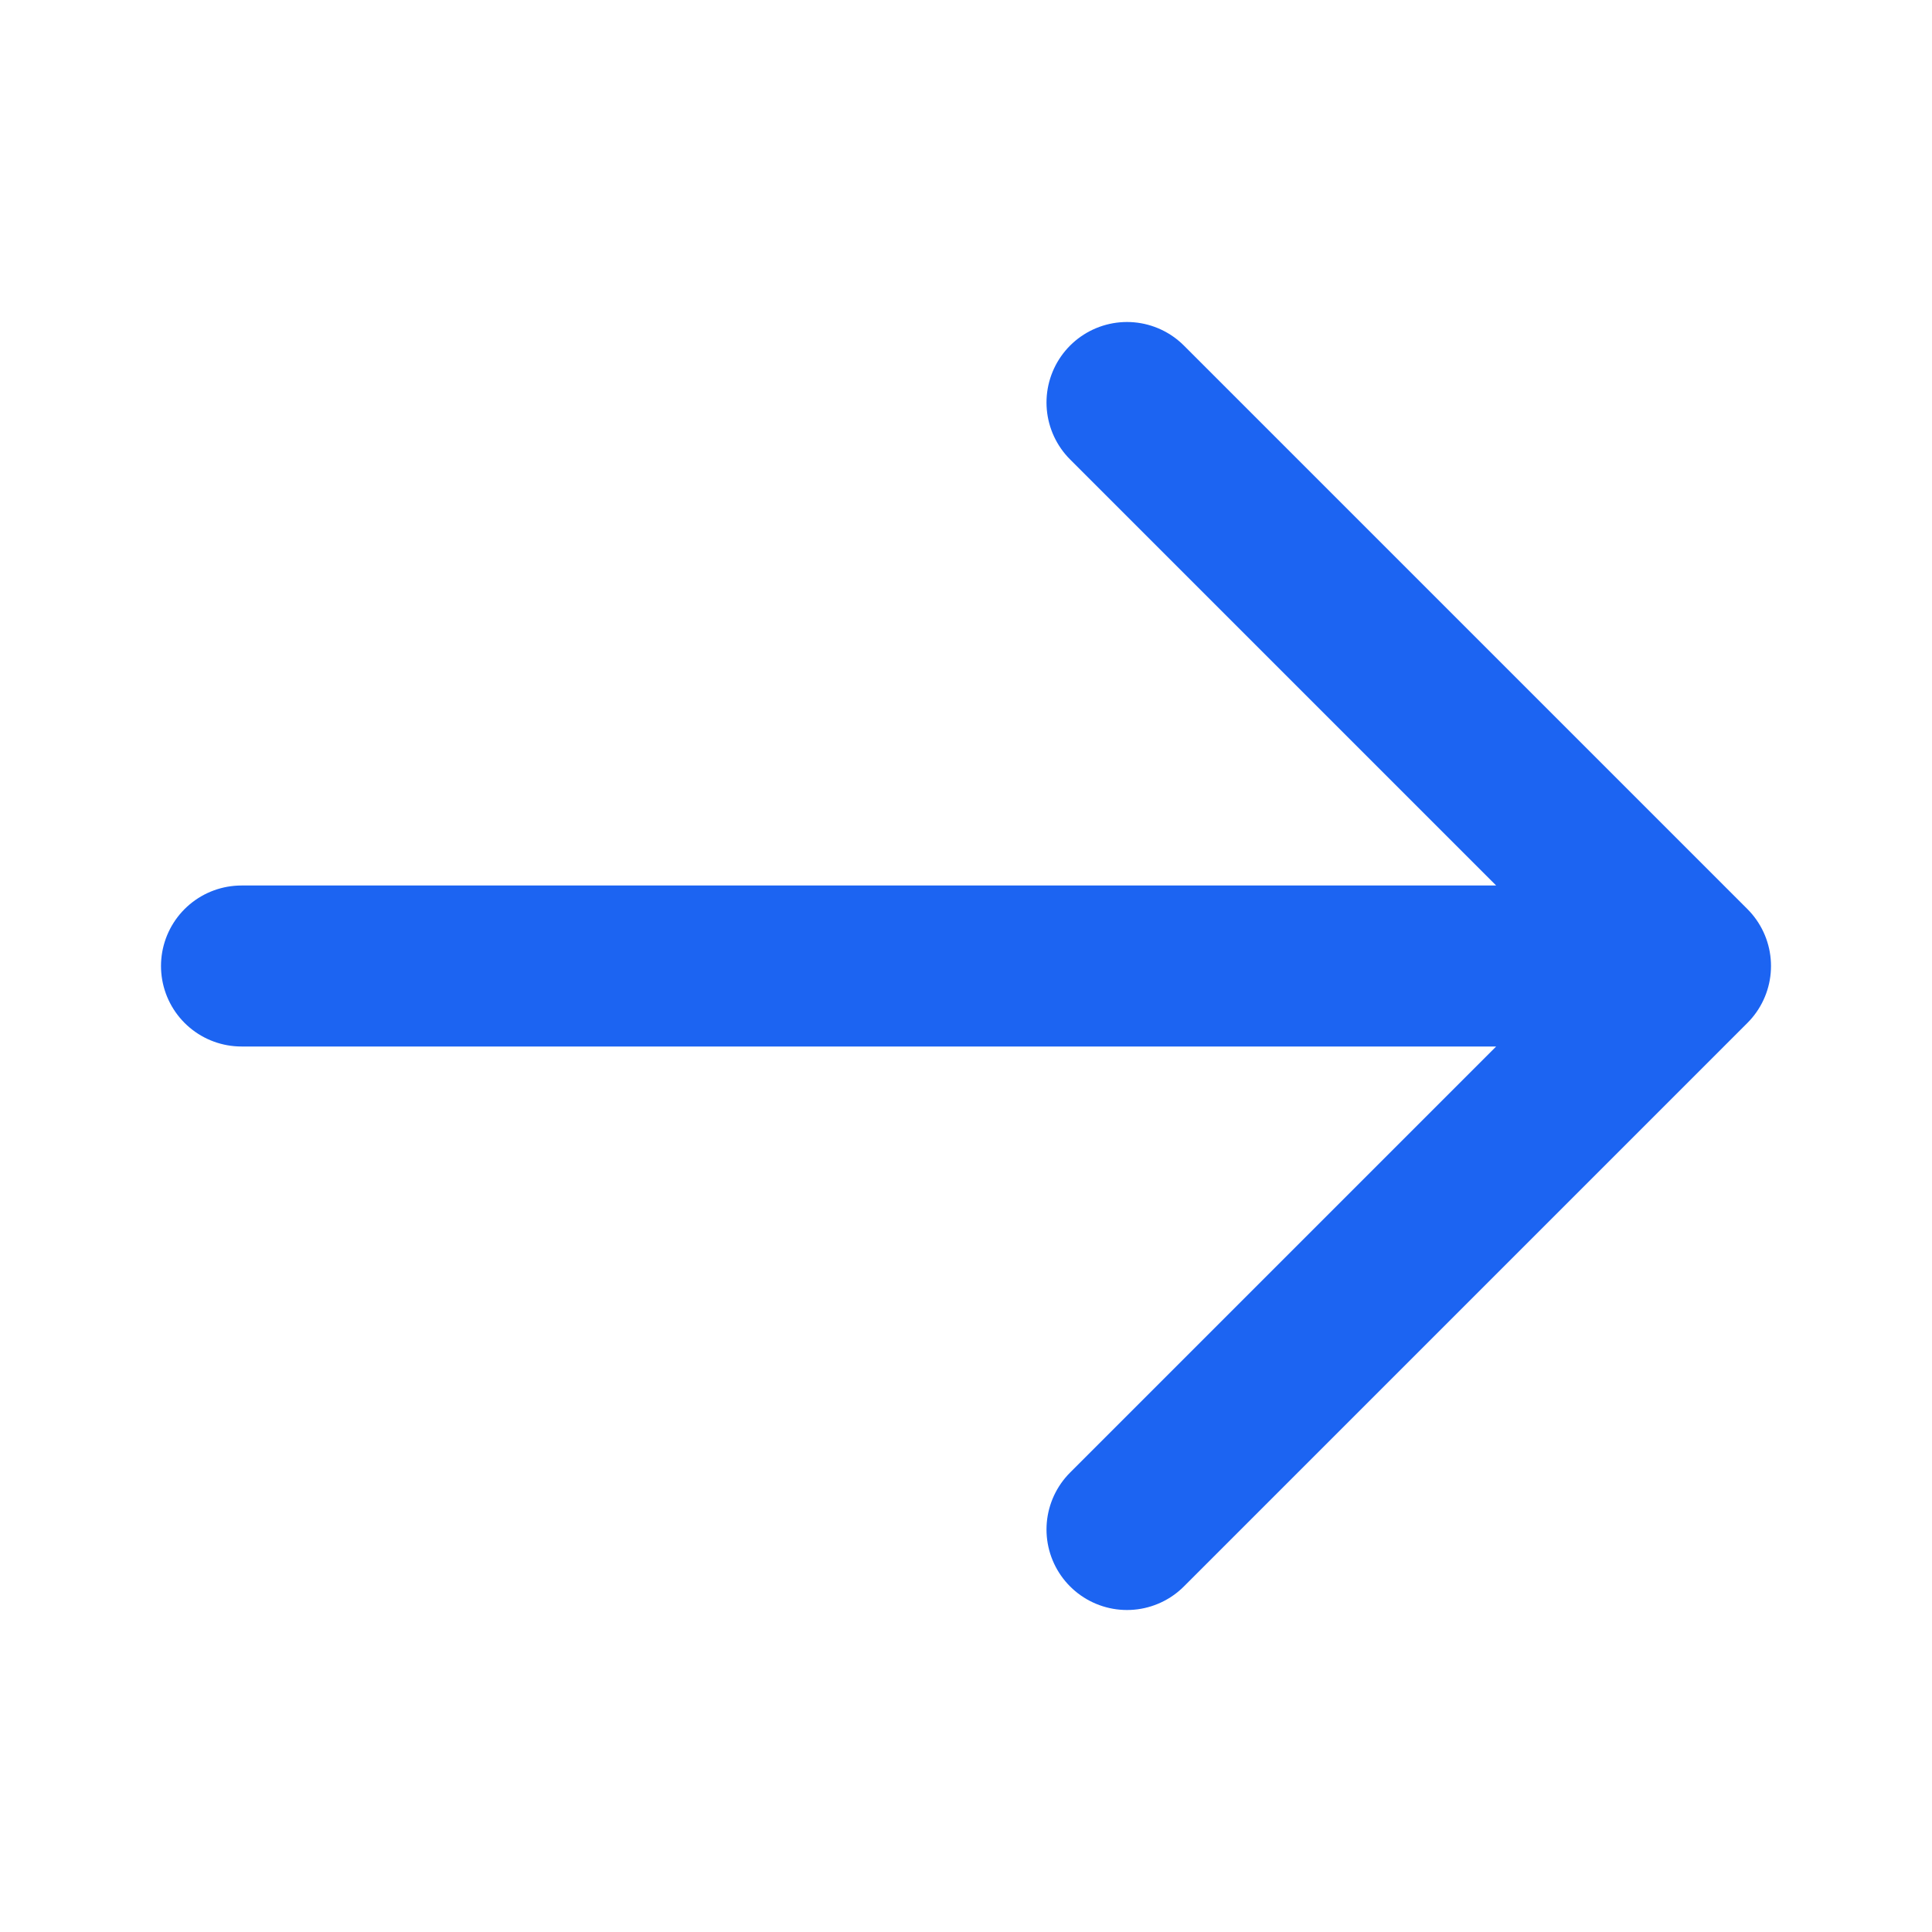
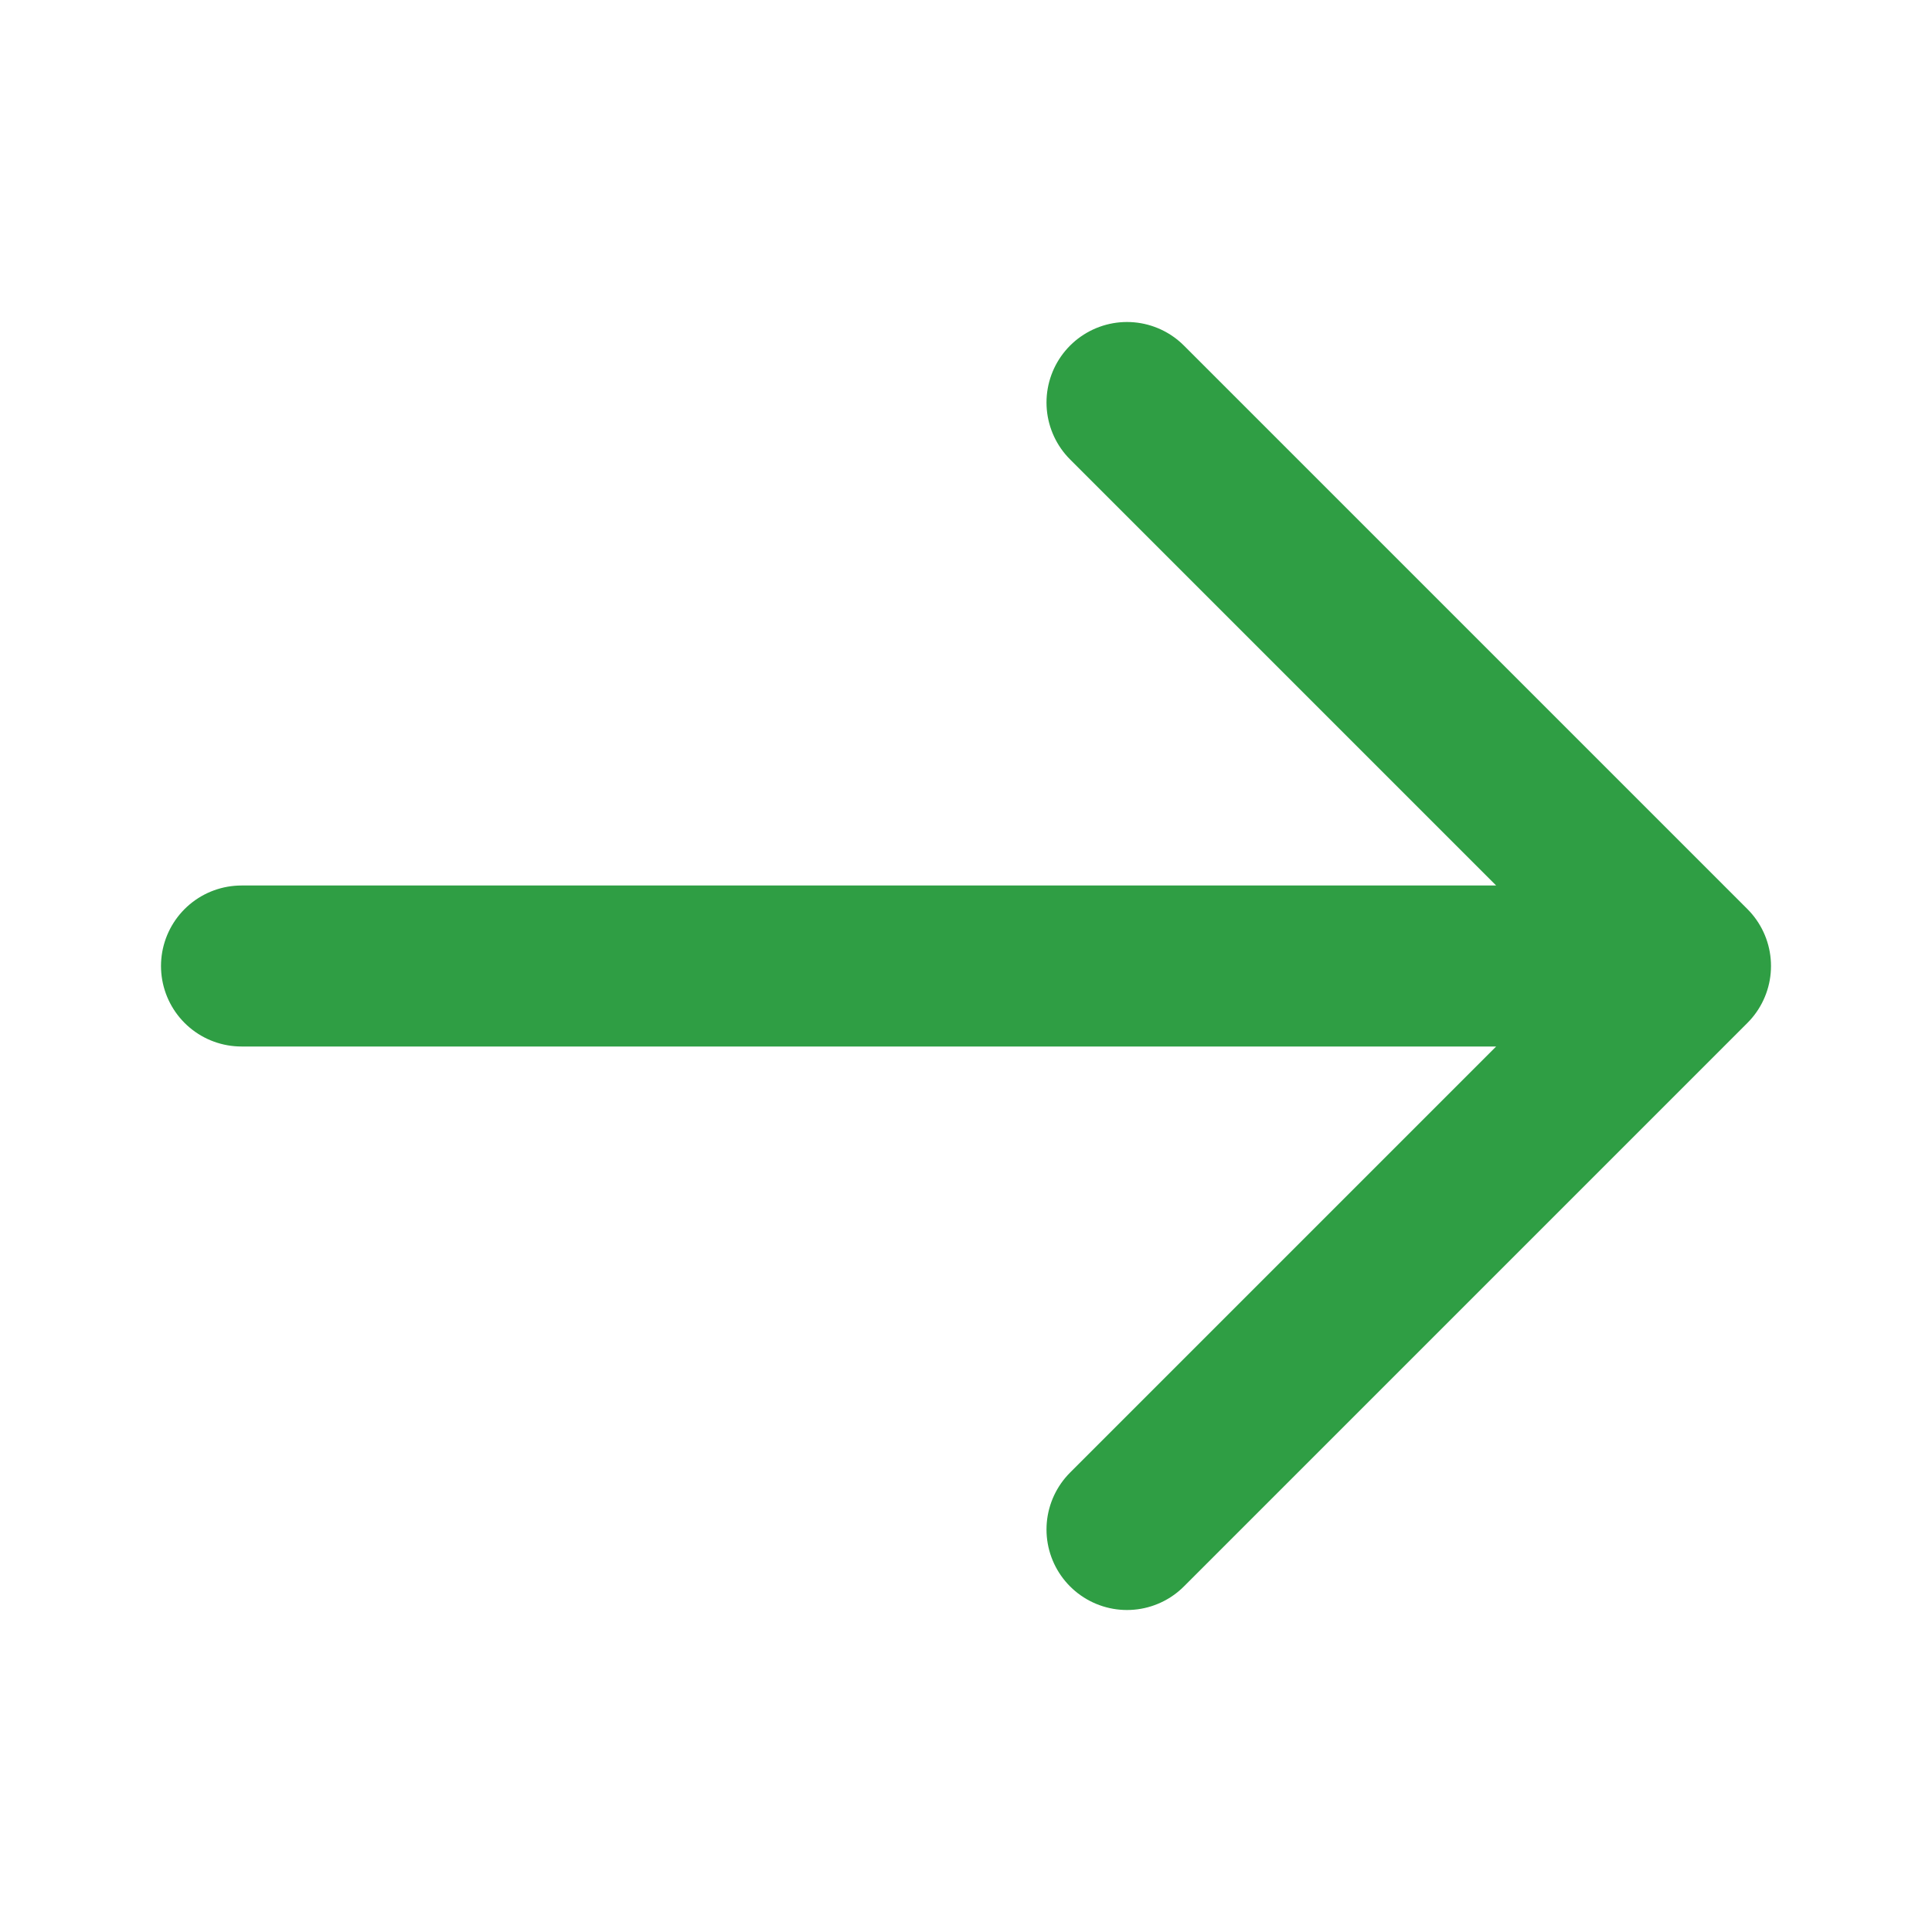
<svg xmlns="http://www.w3.org/2000/svg" width="12" height="12" viewBox="0 0 12 12" fill="none">
-   <path d="M7 2.5L10.5 6M10.5 6L7 9.5M10.5 6H1.5" stroke="#1C64F2" stroke-linecap="round" stroke-linejoin="round" />
+   <path d="M7 2.5L10.5 6M10.5 6L7 9.5M10.5 6H1.5" stroke=" #2F9E44" stroke-linecap="round" stroke-linejoin="round" />
</svg>
